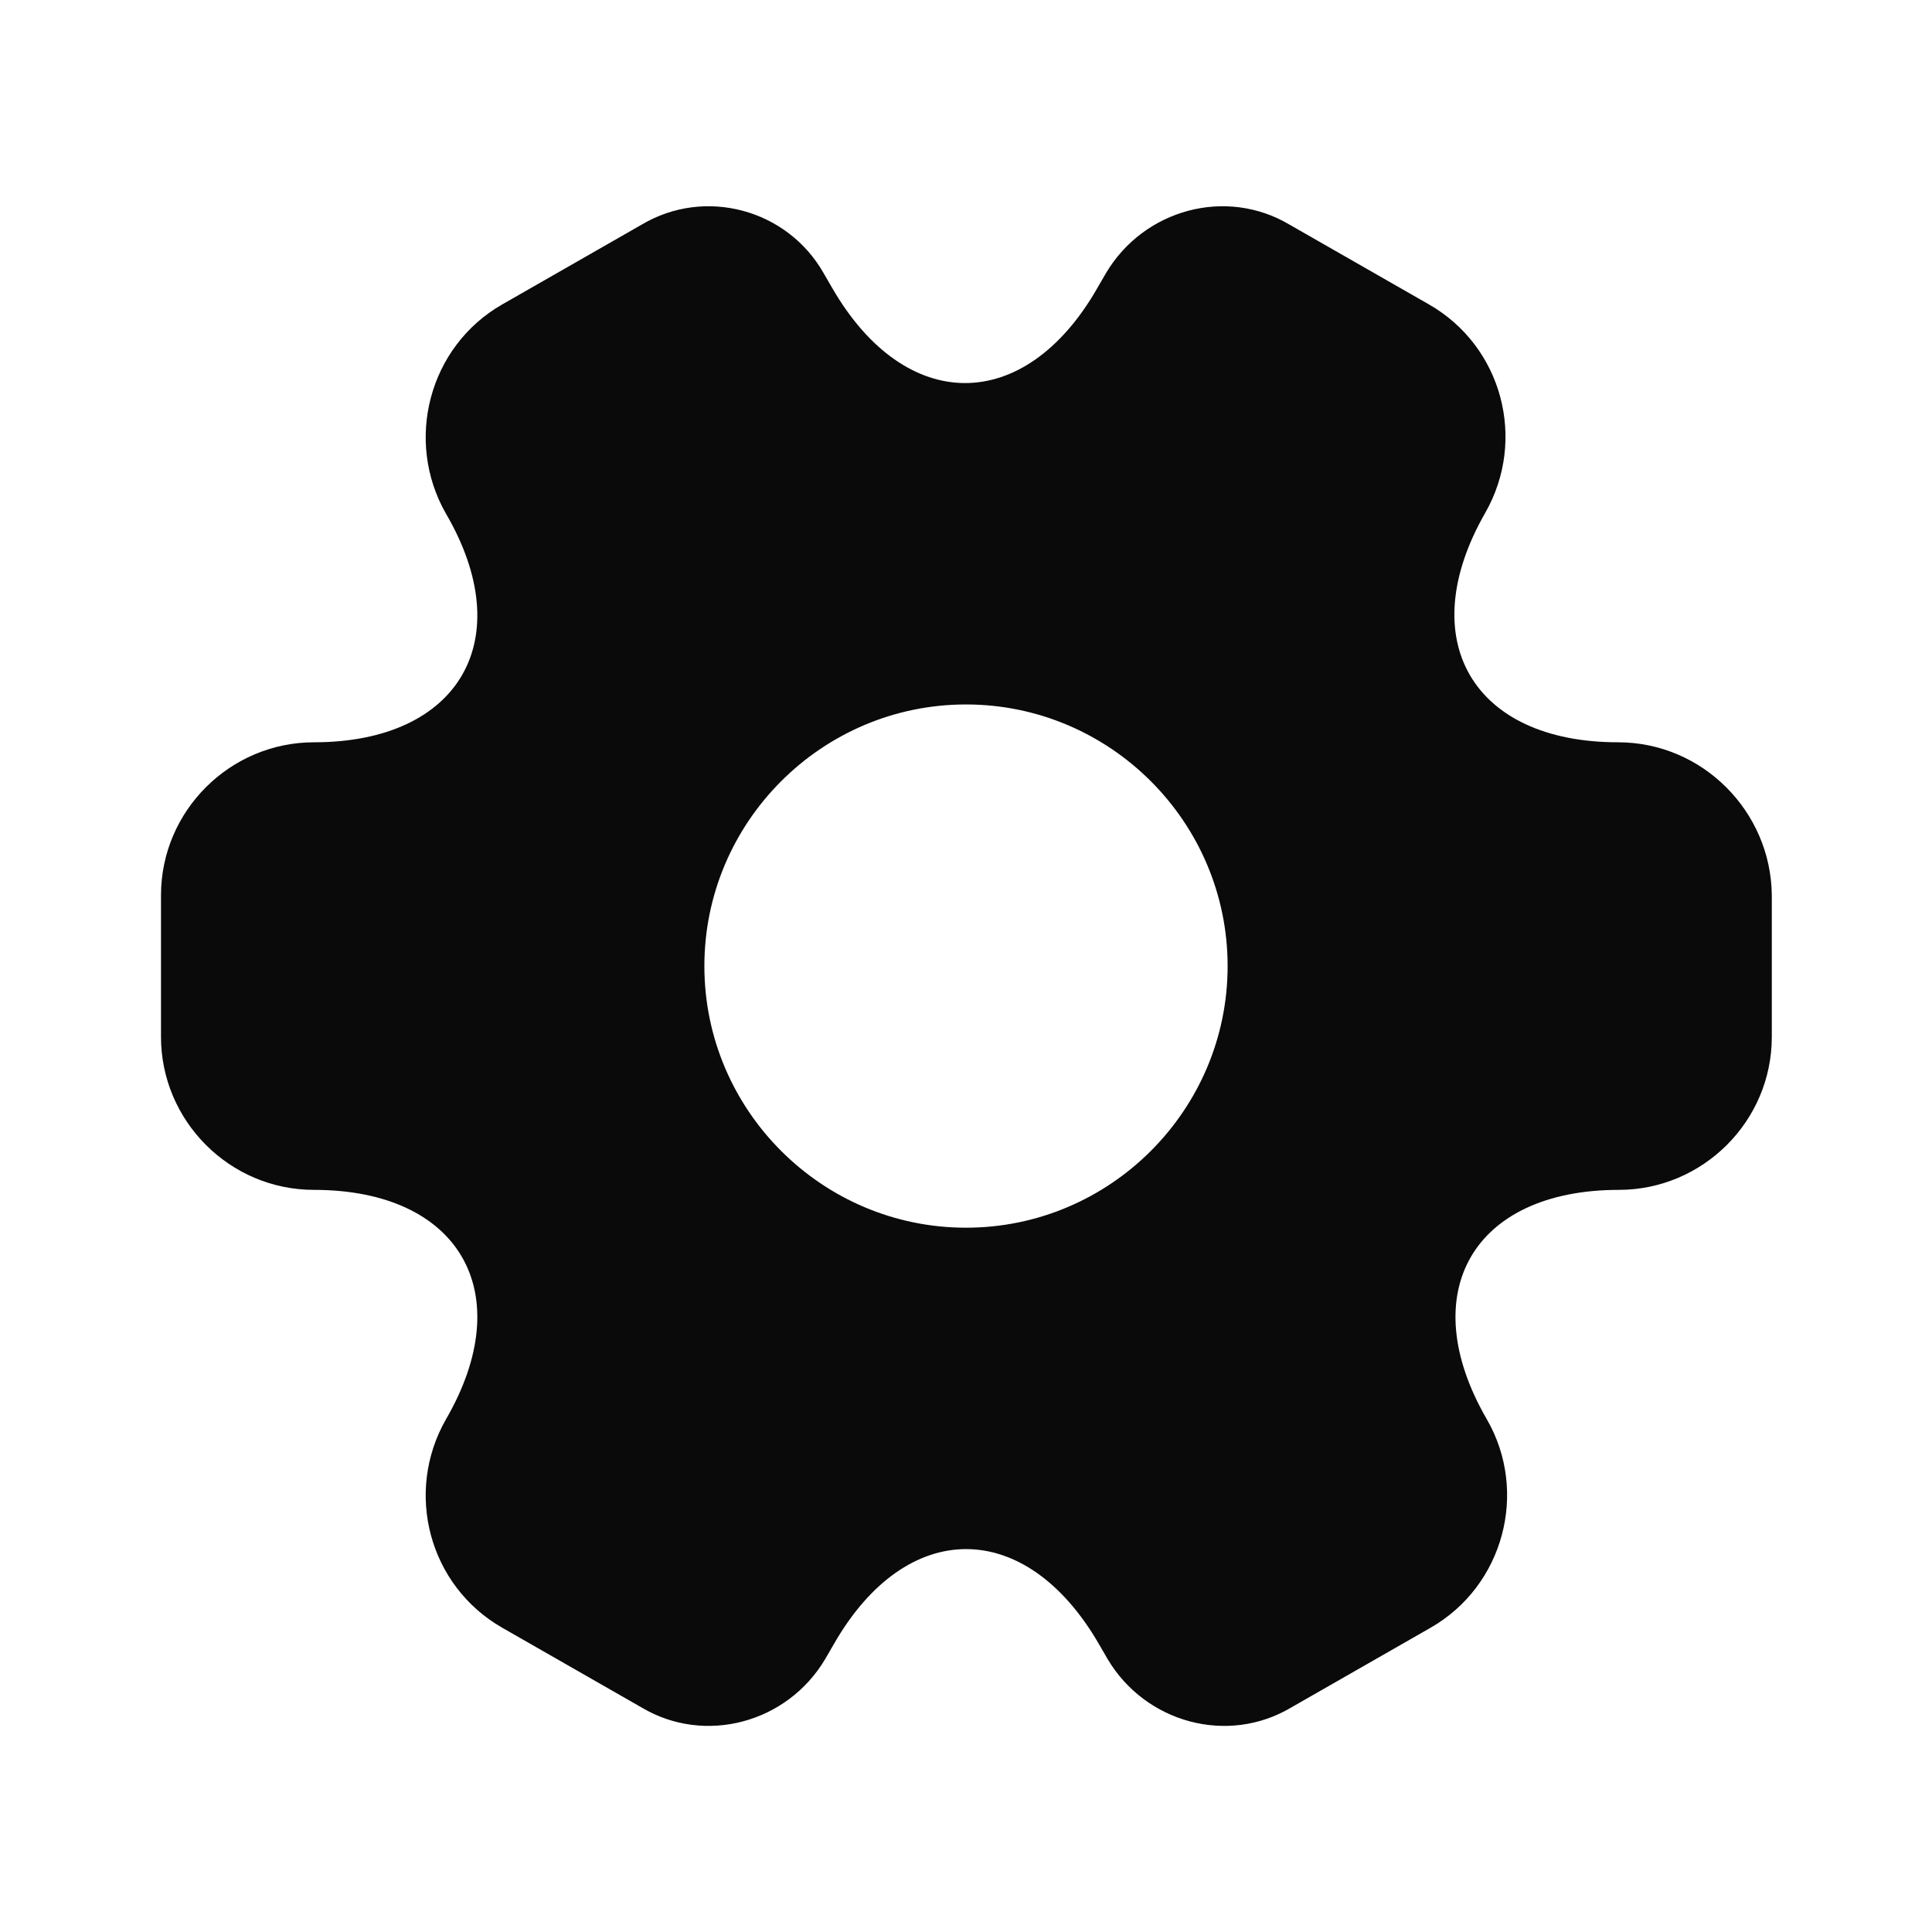
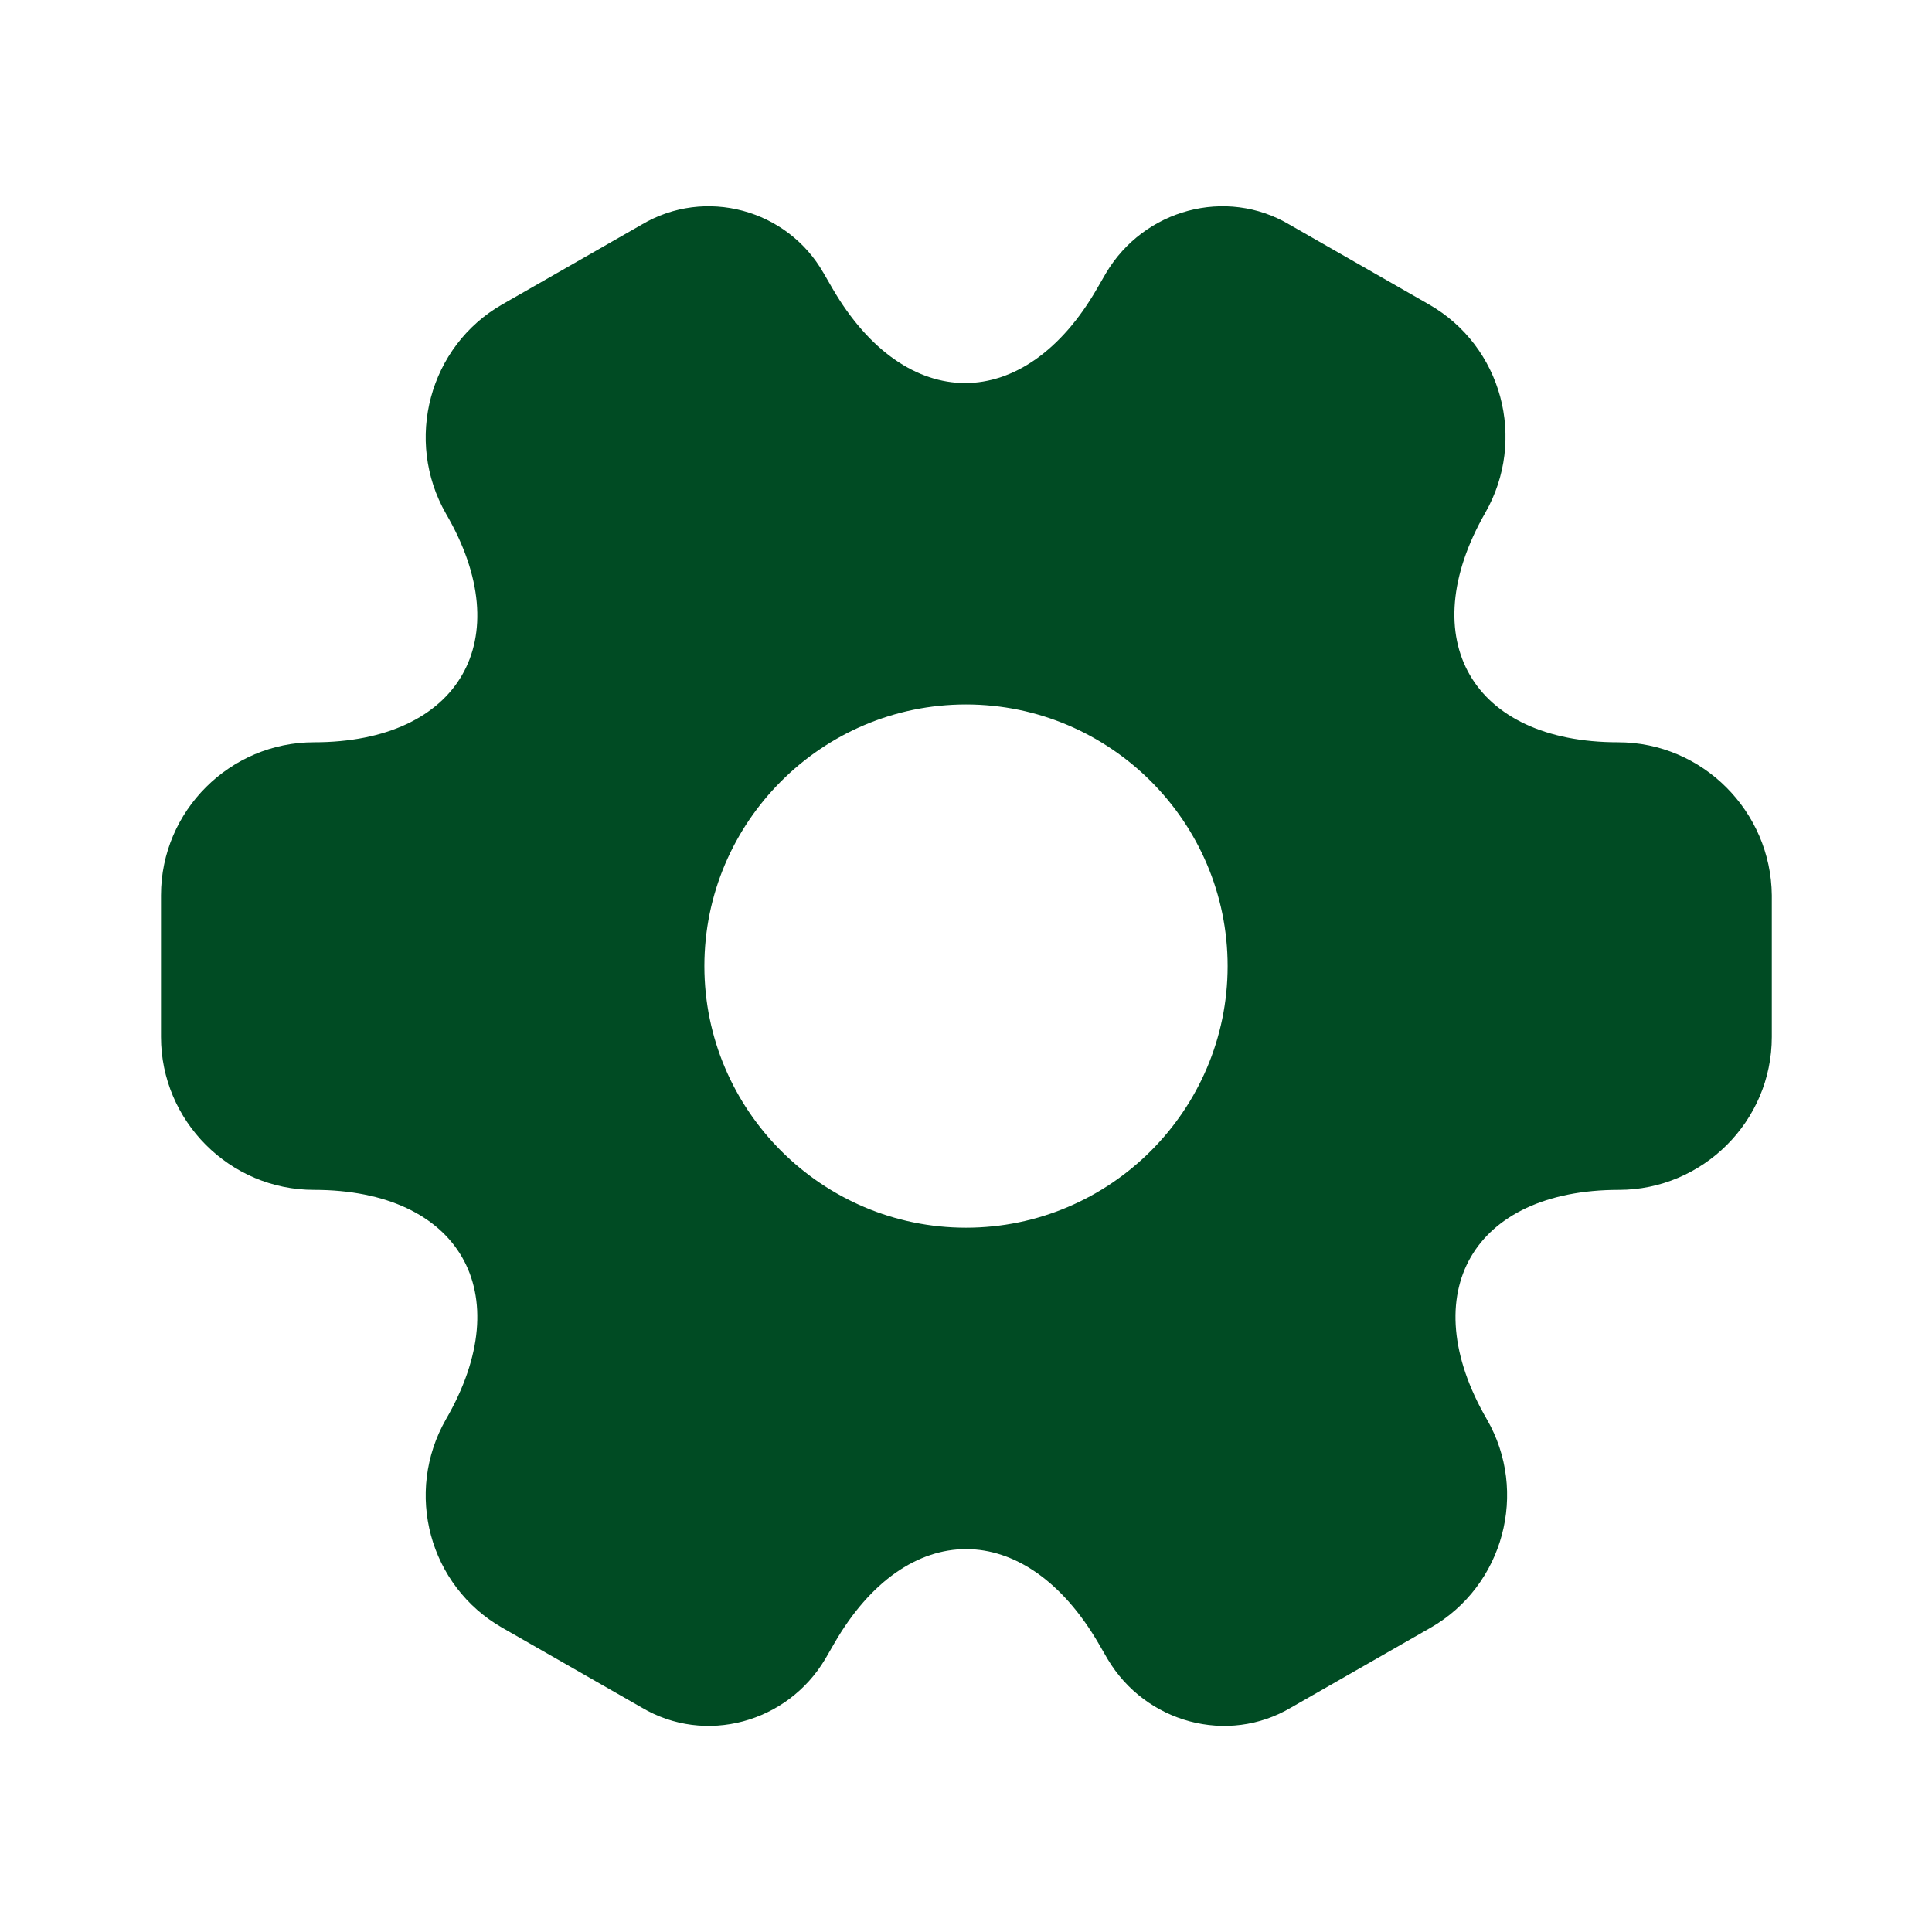
<svg xmlns="http://www.w3.org/2000/svg" width="24" height="24" viewBox="0 0 24 24" fill="none">
-   <path d="M20.1 9.221C18.29 9.221 17.55 7.941 18.45 6.371C18.97 5.461 18.66 4.301 17.75 3.781L16.02 2.791C15.23 2.321 14.21 2.601 13.74 3.391L13.63 3.581C12.73 5.151 11.25 5.151 10.34 3.581L10.23 3.391C9.78 2.601 8.76 2.321 7.97 2.791L6.24 3.781C5.33 4.301 5.02 5.471 5.54 6.381C6.45 7.941 5.71 9.221 3.9 9.221C2.86 9.221 2 10.071 2 11.121V12.881C2 13.921 2.85 14.781 3.9 14.781C5.71 14.781 6.45 16.061 5.54 17.631C5.02 18.541 5.33 19.701 6.24 20.221L7.97 21.211C8.76 21.681 9.78 21.401 10.25 20.611L10.36 20.421C11.26 18.851 12.74 18.851 13.65 20.421L13.76 20.611C14.23 21.401 15.25 21.681 16.04 21.211L17.77 20.221C18.68 19.701 18.99 18.531 18.47 17.631C17.56 16.061 18.3 14.781 20.11 14.781C21.15 14.781 22.01 13.931 22.01 12.881V11.121C22 10.081 21.15 9.221 20.1 9.221ZM12 15.251C10.21 15.251 8.75 13.791 8.75 12.001C8.75 10.211 10.21 8.751 12 8.751C13.79 8.751 15.25 10.211 15.25 12.001C15.25 13.791 13.79 15.251 12 15.251Z" fill="#0A0A0A" />
+   <path d="M20.1 9.221C18.29 9.221 17.55 7.941 18.45 6.371C18.97 5.461 18.66 4.301 17.75 3.781L16.02 2.791C15.23 2.321 14.21 2.601 13.74 3.391L13.63 3.581C12.73 5.151 11.25 5.151 10.34 3.581L10.23 3.391C9.78 2.601 8.76 2.321 7.97 2.791L6.24 3.781C5.33 4.301 5.02 5.471 5.54 6.381C6.45 7.941 5.71 9.221 3.9 9.221C2.86 9.221 2 10.071 2 11.121V12.881C2 13.921 2.85 14.781 3.9 14.781C5.71 14.781 6.45 16.061 5.54 17.631C5.02 18.541 5.33 19.701 6.24 20.221L7.97 21.211C8.76 21.681 9.78 21.401 10.25 20.611L10.36 20.421C11.26 18.851 12.74 18.851 13.65 20.421L13.76 20.611C14.23 21.401 15.25 21.681 16.04 21.211L17.77 20.221C18.68 19.701 18.99 18.531 18.47 17.631C17.56 16.061 18.3 14.781 20.11 14.781C21.15 14.781 22.01 13.931 22.01 12.881V11.121C22 10.081 21.15 9.221 20.1 9.221ZM12 15.251C10.21 15.251 8.75 13.791 8.75 12.001C8.75 10.211 10.21 8.751 12 8.751C13.79 8.751 15.25 10.211 15.25 12.001C15.25 13.791 13.79 15.251 12 15.251Z" fill="#004B23" />
</svg>
